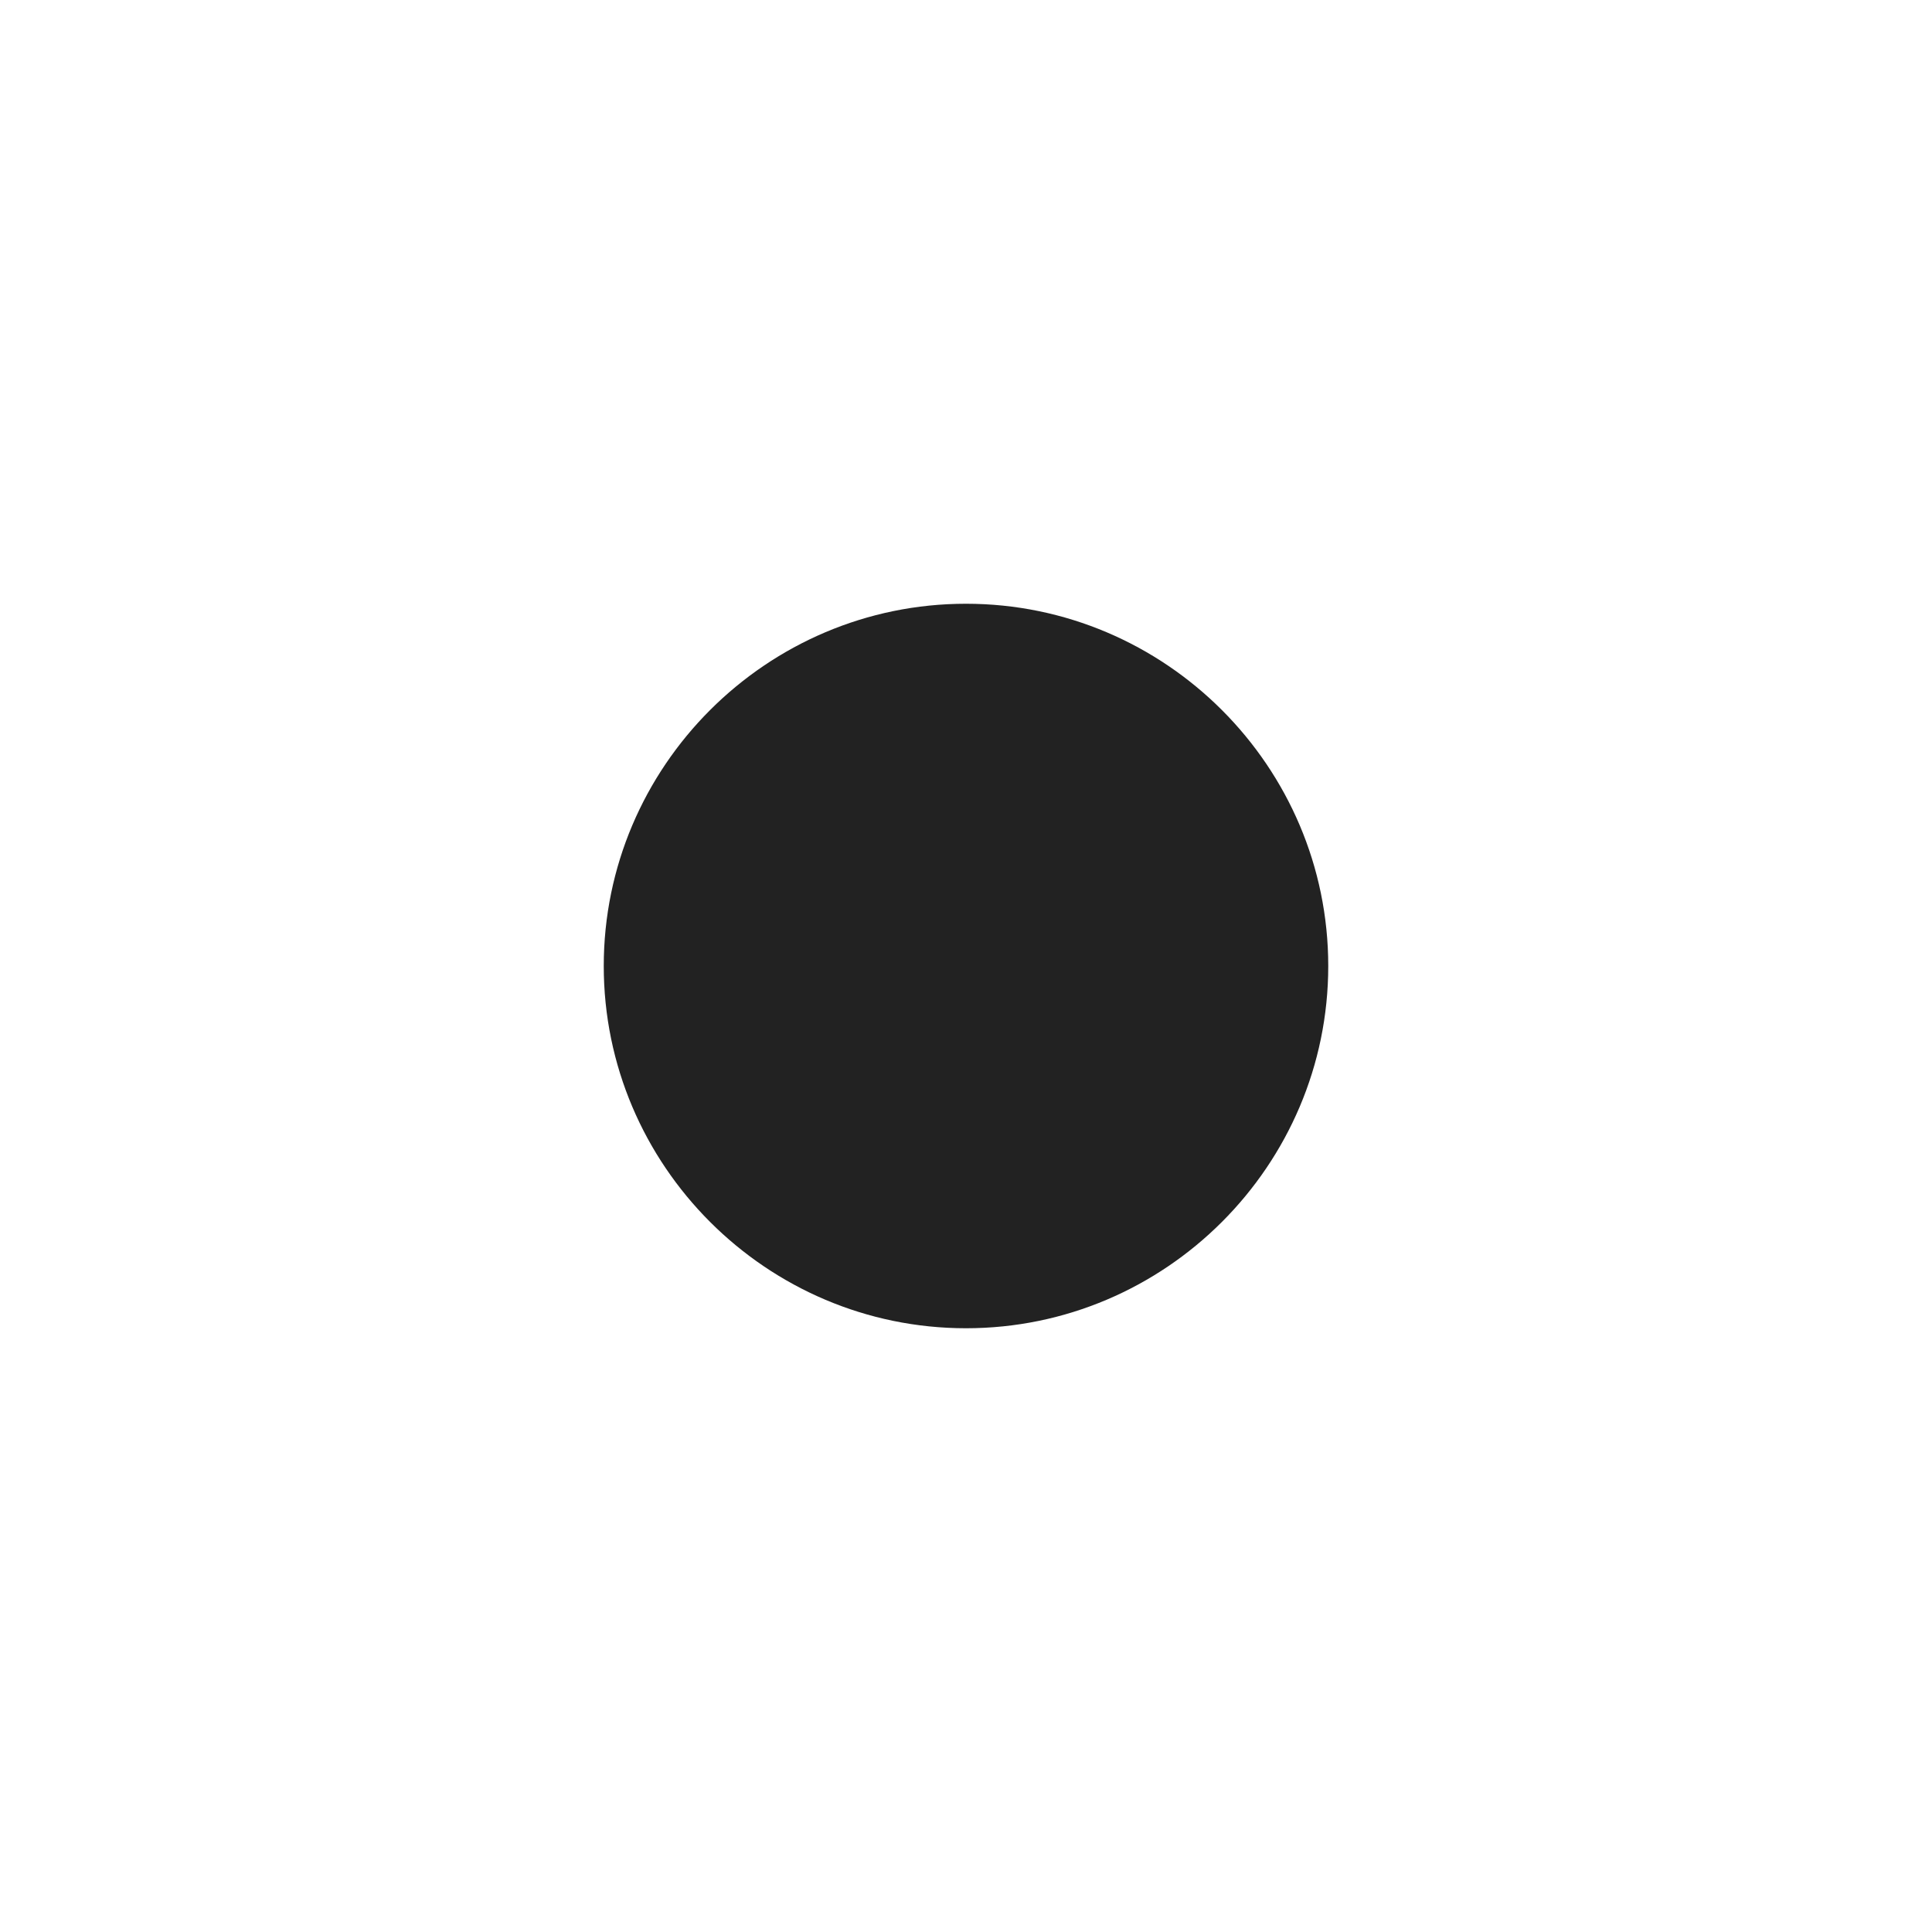
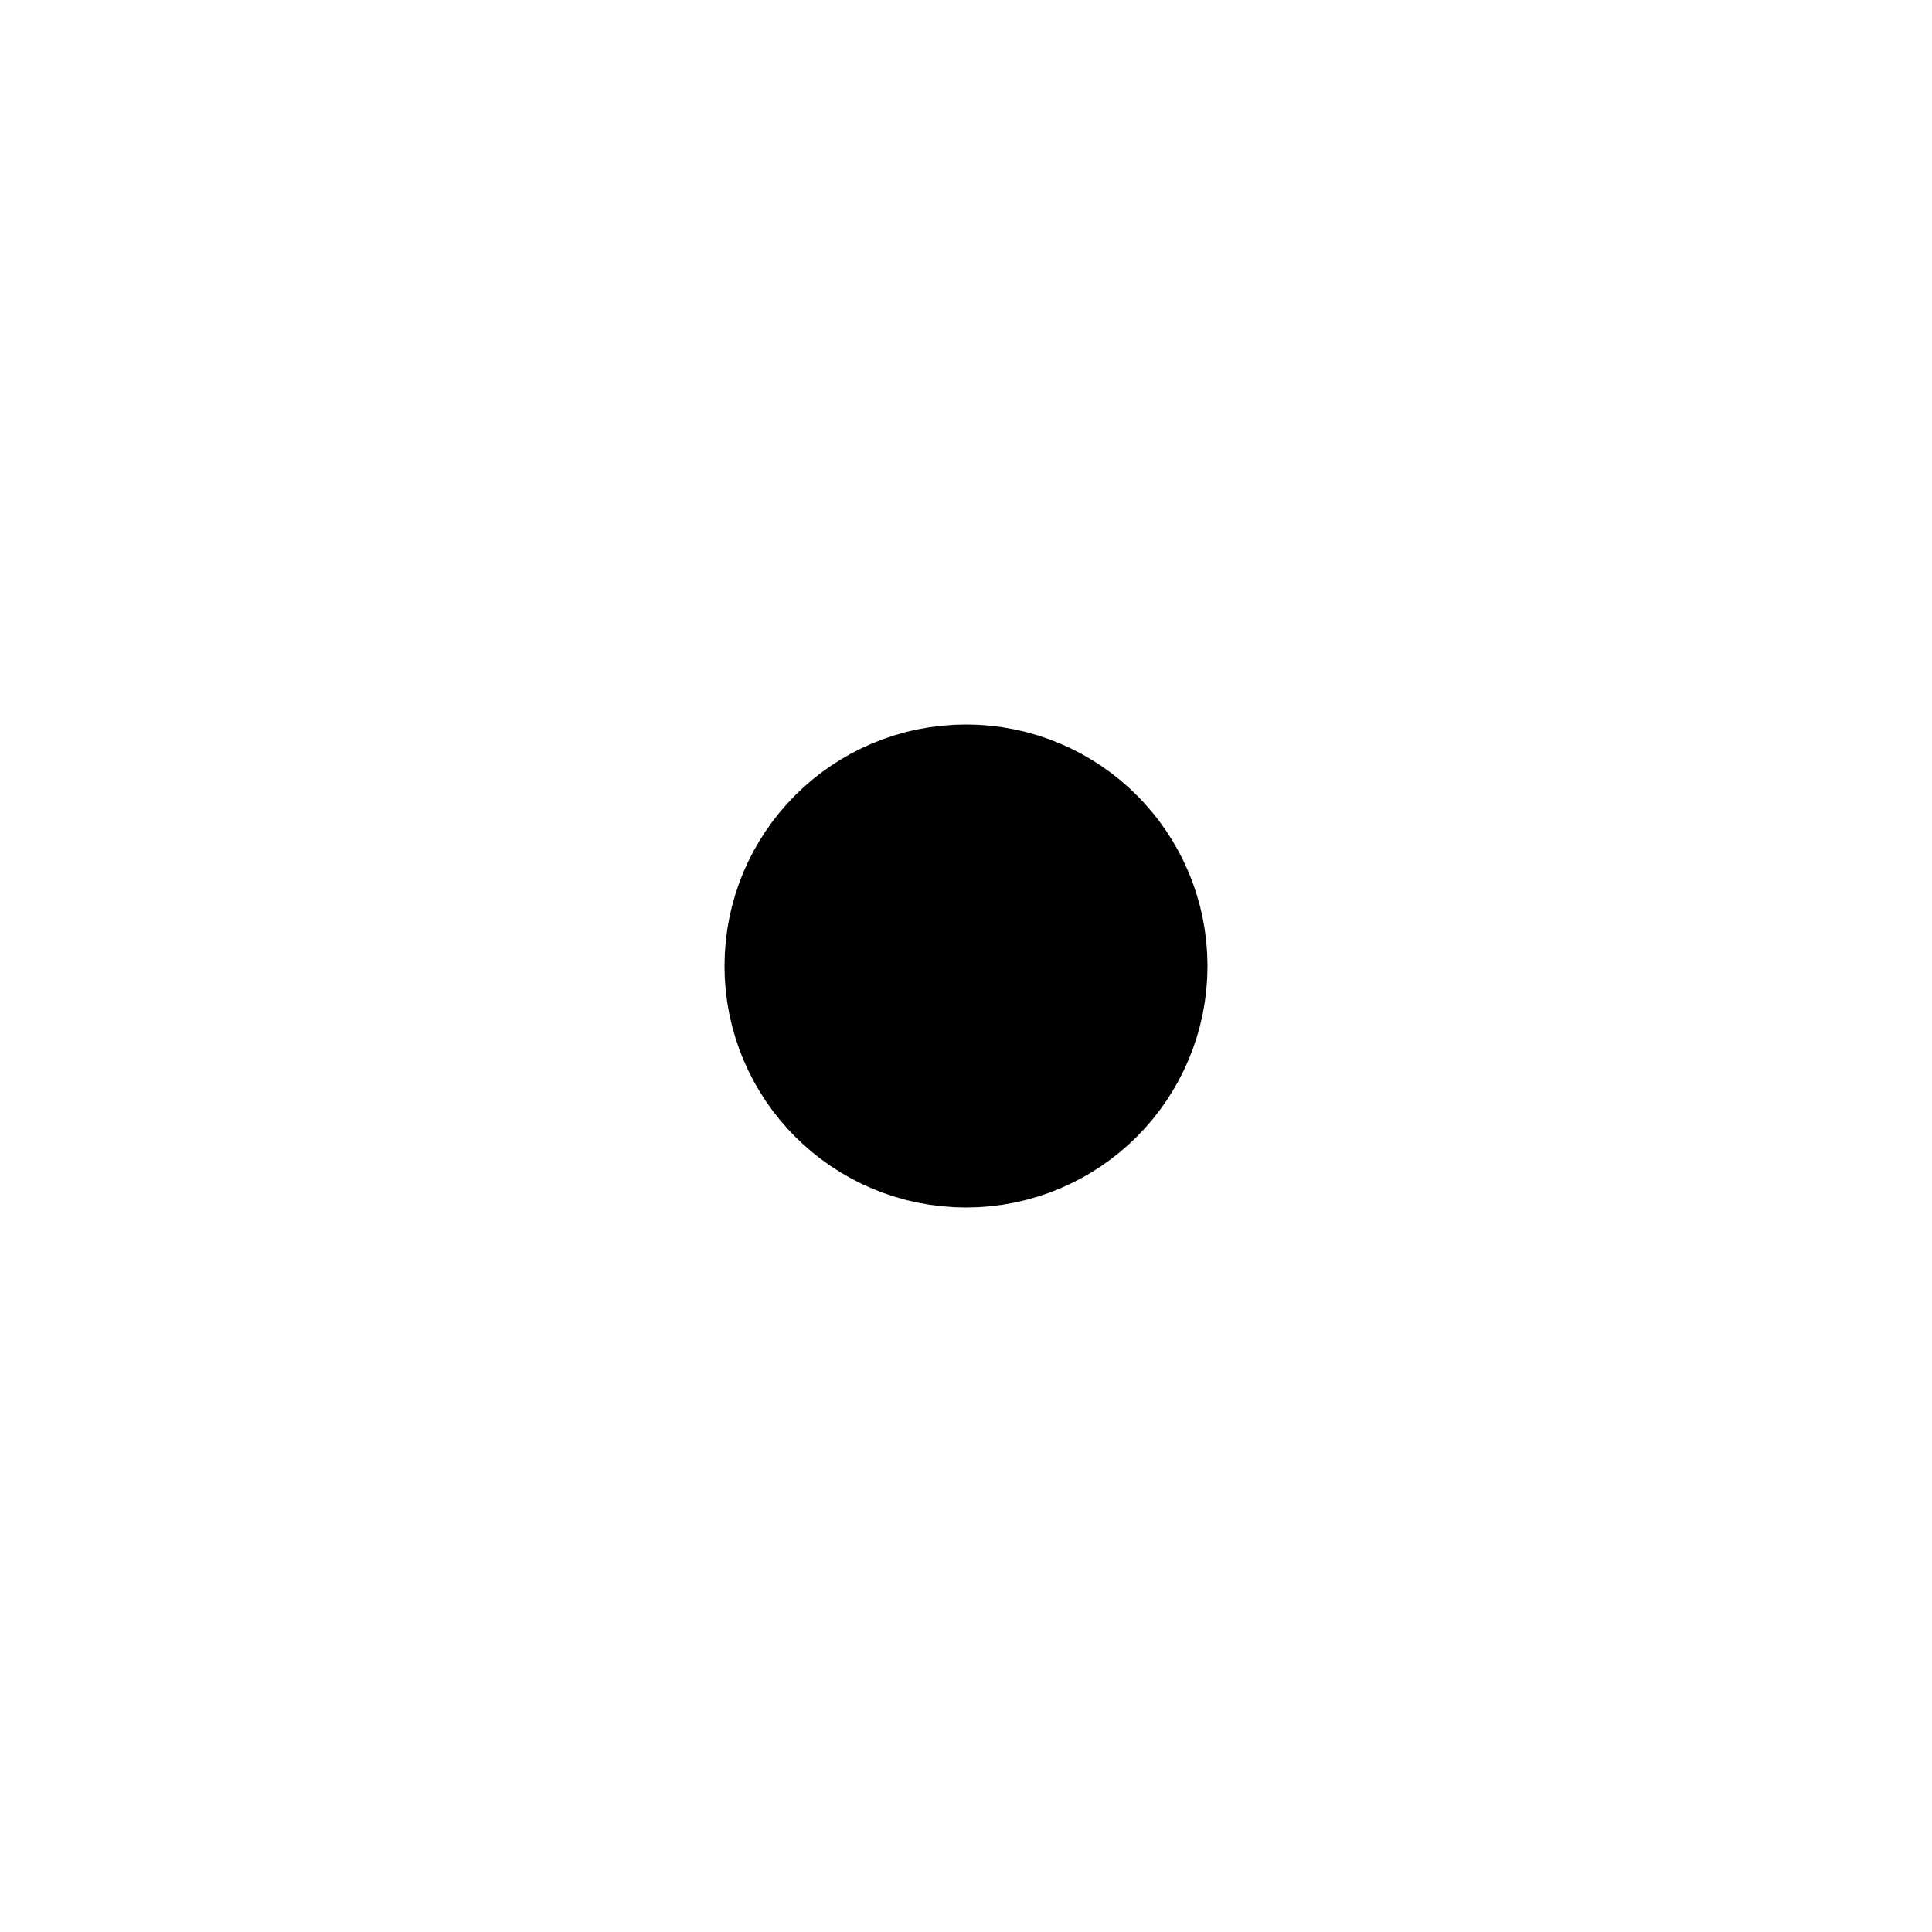
- <svg xmlns="http://www.w3.org/2000/svg" height="16px" viewBox="0 0 16 16" width="16px" version="1.1" id="svg13">
-   <defs id="defs13" />
-   <filter id="a" height="1" width="1" x="0" y="0">
-     <feColorMatrix color-interpolation-filters="sRGB" values="0 0 0 0 1 0 0 0 0 1 0 0 0 0 1 0 0 0 1 0" id="feColorMatrix1" />
-   </filter>
-   <mask id="b">
-     <g filter="url(#a)" id="g1">
-       <path d="m -1.6 -1.6 h 19.2 v 19.2 h -19.2 z" fill-opacity="0.5" id="path1" />
-     </g>
-   </mask>
-   <clipPath id="c">
-     <path d="m 0 0 h 1600 v 1200 h -1600 z" id="path2" />
-   </clipPath>
-   <mask id="d">
-     <g filter="url(#a)" id="g3">
-       <path d="m -1.6 -1.6 h 19.2 v 19.2 h -19.2 z" fill-opacity="0.7" id="path3" />
-     </g>
-   </mask>
-   <clipPath id="e">
-     <path d="m 0 0 h 1600 v 1200 h -1600 z" id="path4" />
-   </clipPath>
-   <mask id="f">
-     <g filter="url(#a)" id="g5">
-       <path d="m -1.6 -1.6 h 19.2 v 19.2 h -19.2 z" fill-opacity="0.35" id="path5" />
-     </g>
-   </mask>
-   <clipPath id="g">
-     <path d="m 0 0 h 1600 v 1200 h -1600 z" id="path6" />
-   </clipPath>
-   <path d="M 8,5 C 6.348,5 5,6.348 5,8 5,9.652 6.348,11 8,11 9.652,11 11,9.652 11,8 11,6.348 9.652,5 8,5 Z m 0,0" fill="#222222" id="path7" style="stroke-width:0.429" />
-   <g mask="url(#b)" id="g9">
-     <g clip-path="url(#c)" transform="matrix(1 0 0 1 -580 -540)" id="g8">
-       <path d="m 550 182 c -0.352 0.004 -0.695 0.102 -1 0.281 v 3.438 c 0.305 0.18 0.648 0.277 1 0.281 c 1.105 0 2 -0.895 2 -2 s -0.895 -2 -2 -2 z m 0 5 c -0.34 0 -0.68 0.059 -1 0.176 v 6.824 h 4 v -4 c 0 -1.656 -1.344 -3 -3 -3 z m 0 0" id="path8" />
-     </g>
-   </g>
-   <g mask="url(#d)" id="g11">
-     <g clip-path="url(#e)" transform="matrix(1 0 0 1 -580 -540)" id="g10">
-       <path d="m 569 182 v 4 c 1.105 0 2 -0.895 2 -2 s -0.895 -2 -2 -2 z m 0 5 v 7 h 3 v -4 c 0 -1.656 -1.344 -3 -3 -3 z m 0 0" id="path9" />
-     </g>
-   </g>
-   <g mask="url(#f)" id="g13">
-     <g clip-path="url(#g)" transform="matrix(1 0 0 1 -580 -540)" id="g12">
-       <path d="m 573 182.27 v 3.449 c 0.613 -0.355 0.996 -1.008 1 -1.719 c 0 -0.715 -0.383 -1.375 -1 -1.73 z m 0 4.906 v 6.824 h 2 v -4 c 0 -1.27 -0.801 -2.402 -2 -2.824 z m 0 0" id="path11" />
-     </g>
-   </g>
+ <svg xmlns="http://www.w3.org/2000/svg" xmlns:ns1="https://www.gtk.org/grappa" ns1:version="1" ns1:state-names="outline filled empty" ns1:state="0" id="svg1" width="16" height="16">
+   <circle id="dot" style="" class="transparent-fill foreground-stroke" opacity="1" fill="none" fill-rule="nonzero" stroke="url(#gpa:foreground) rgb(0,0,0)" ns1:stroke="foreground" stroke-opacity="1" stroke-width="2" stroke-linecap="round" stroke-linejoin="round" stroke-miterlimit="4" cx="8" cy="8" r="1" ns1:stroke-minwidth="25%" ns1:stroke-maxwidth="150%" ns1:states="outline filled">
+   </circle>
+   <circle id="dot" style="" class="foreground foreground-fill" visibility="hidden" opacity="1" fill="url(#gpa:foreground) rgb(0,0,0)" fill-rule="nonzero" stroke="none" ns1:fill="foreground" stroke-opacity="1" stroke-width="2" stroke-linecap="round" stroke-linejoin="round" stroke-miterlimit="4" ns1:states="filled" cx="8" cy="8" r="1">
+   </circle>
</svg>
